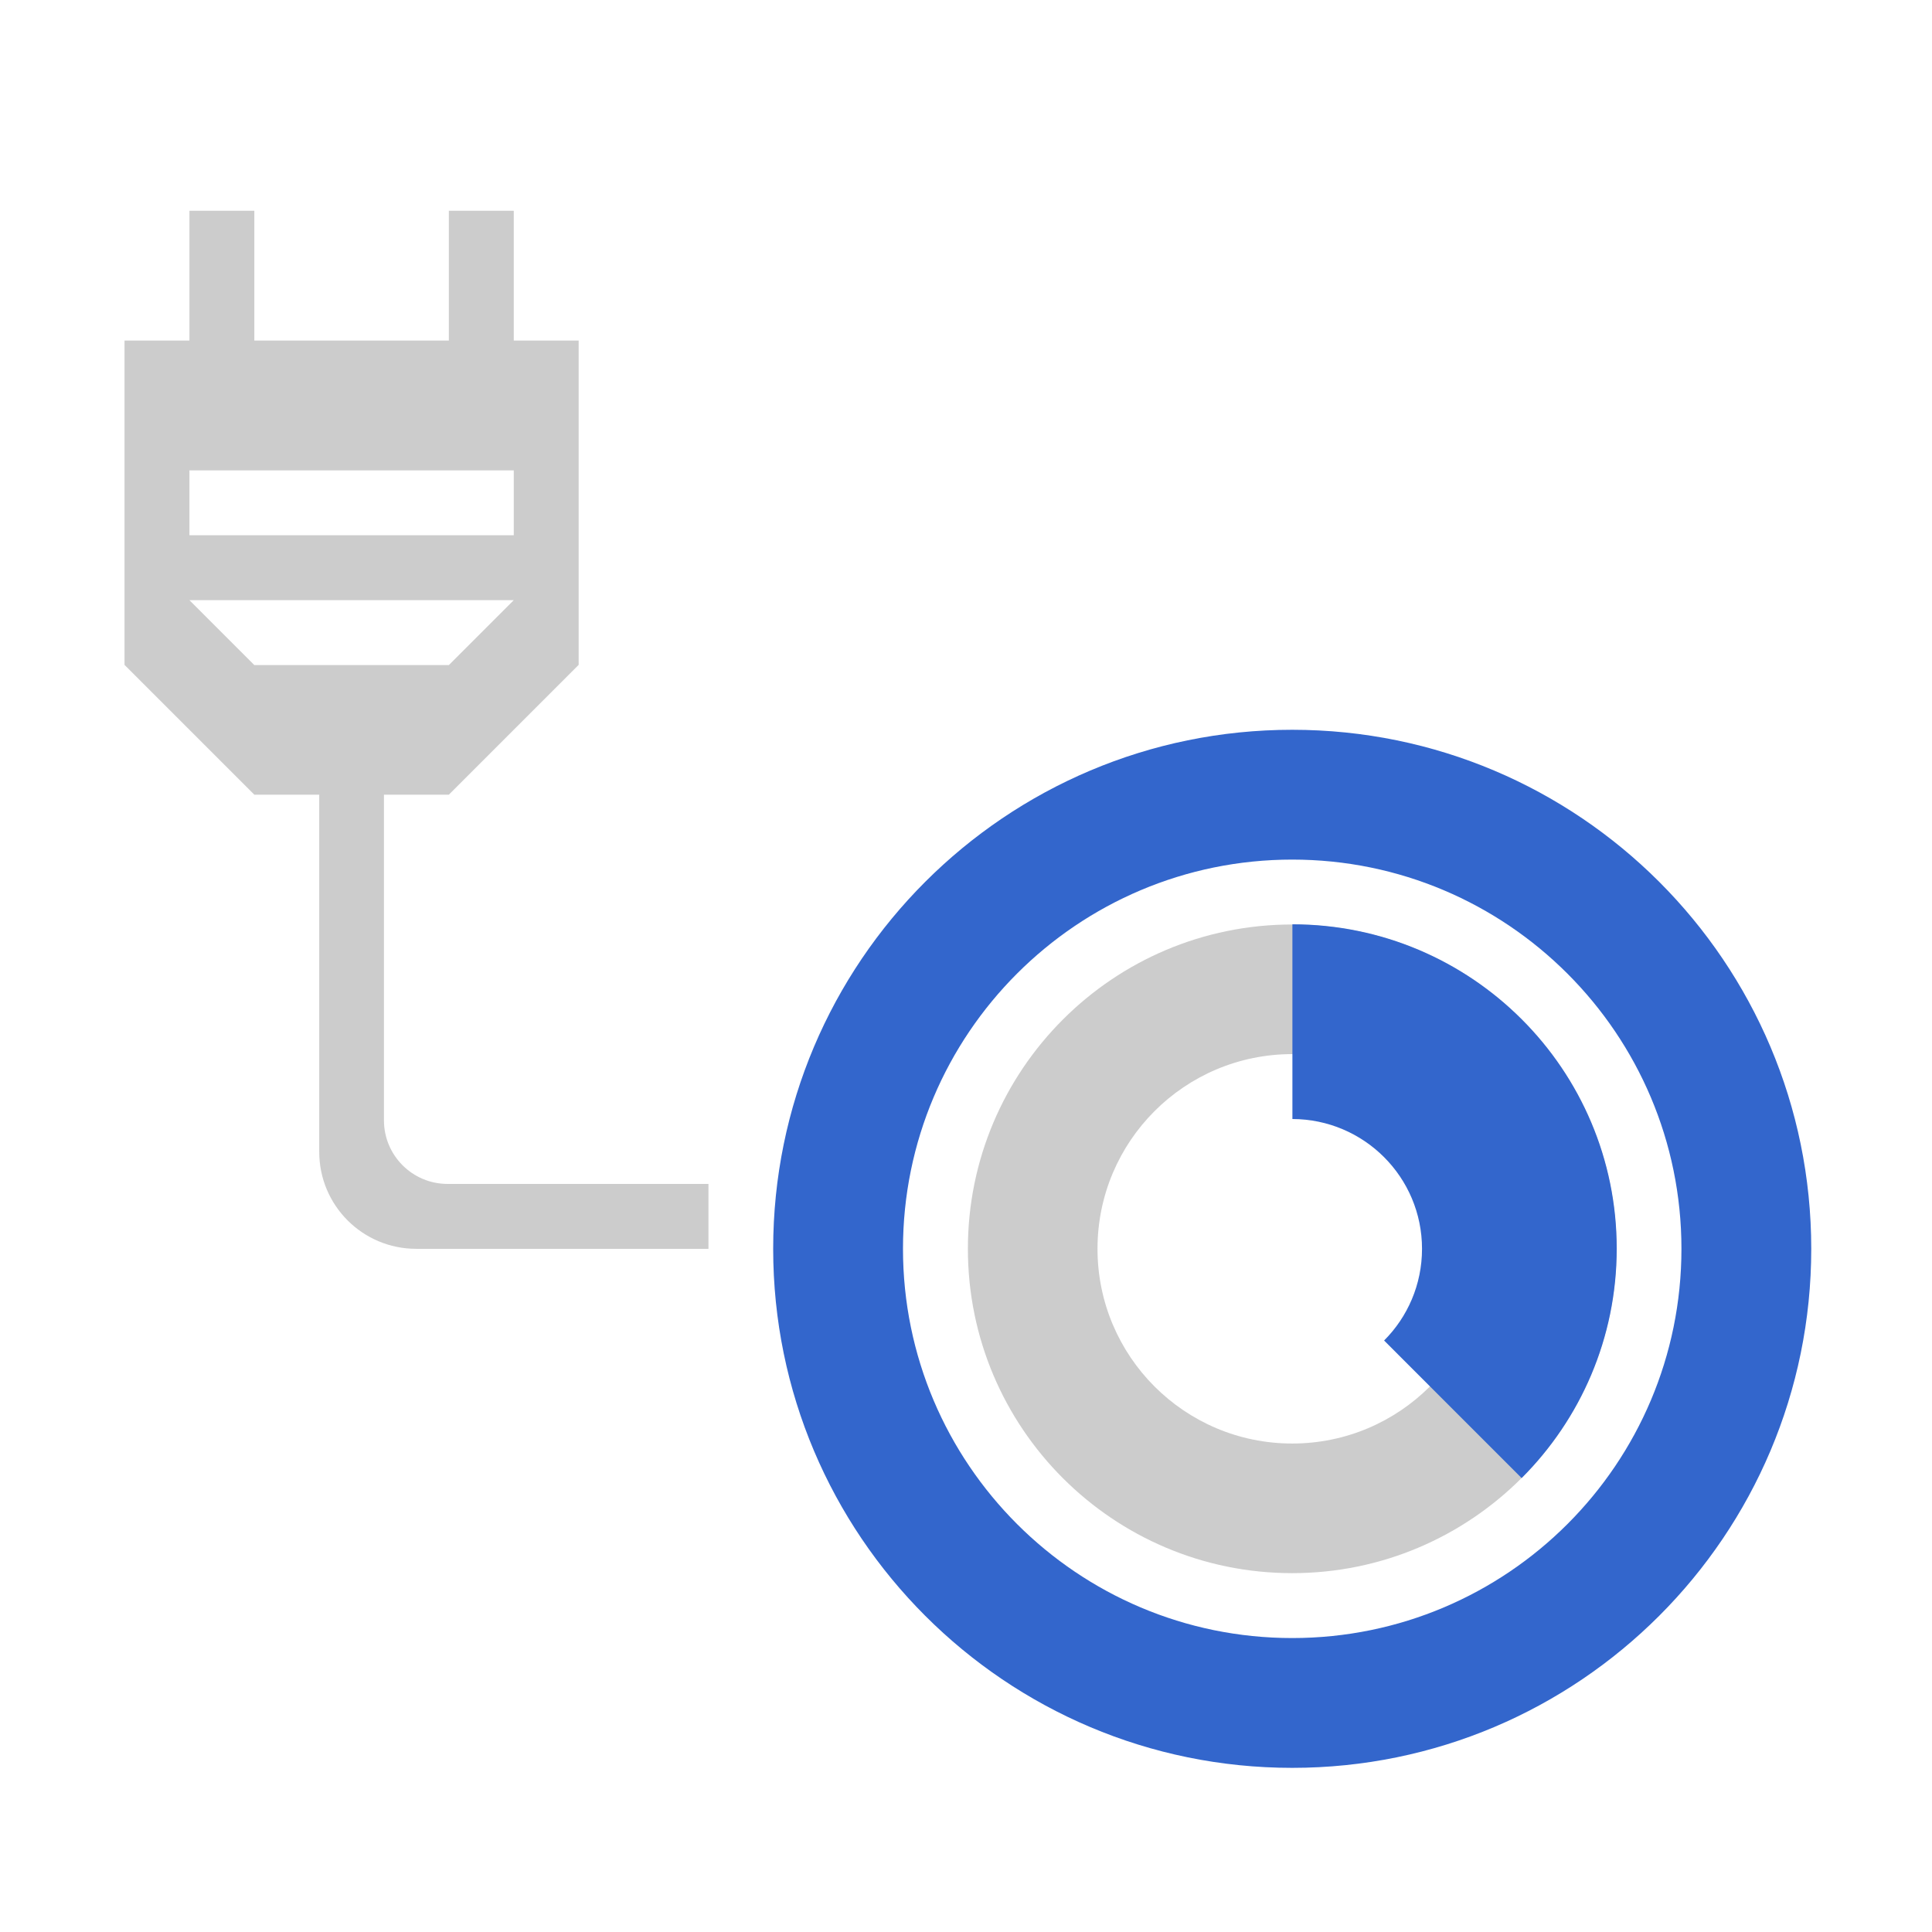
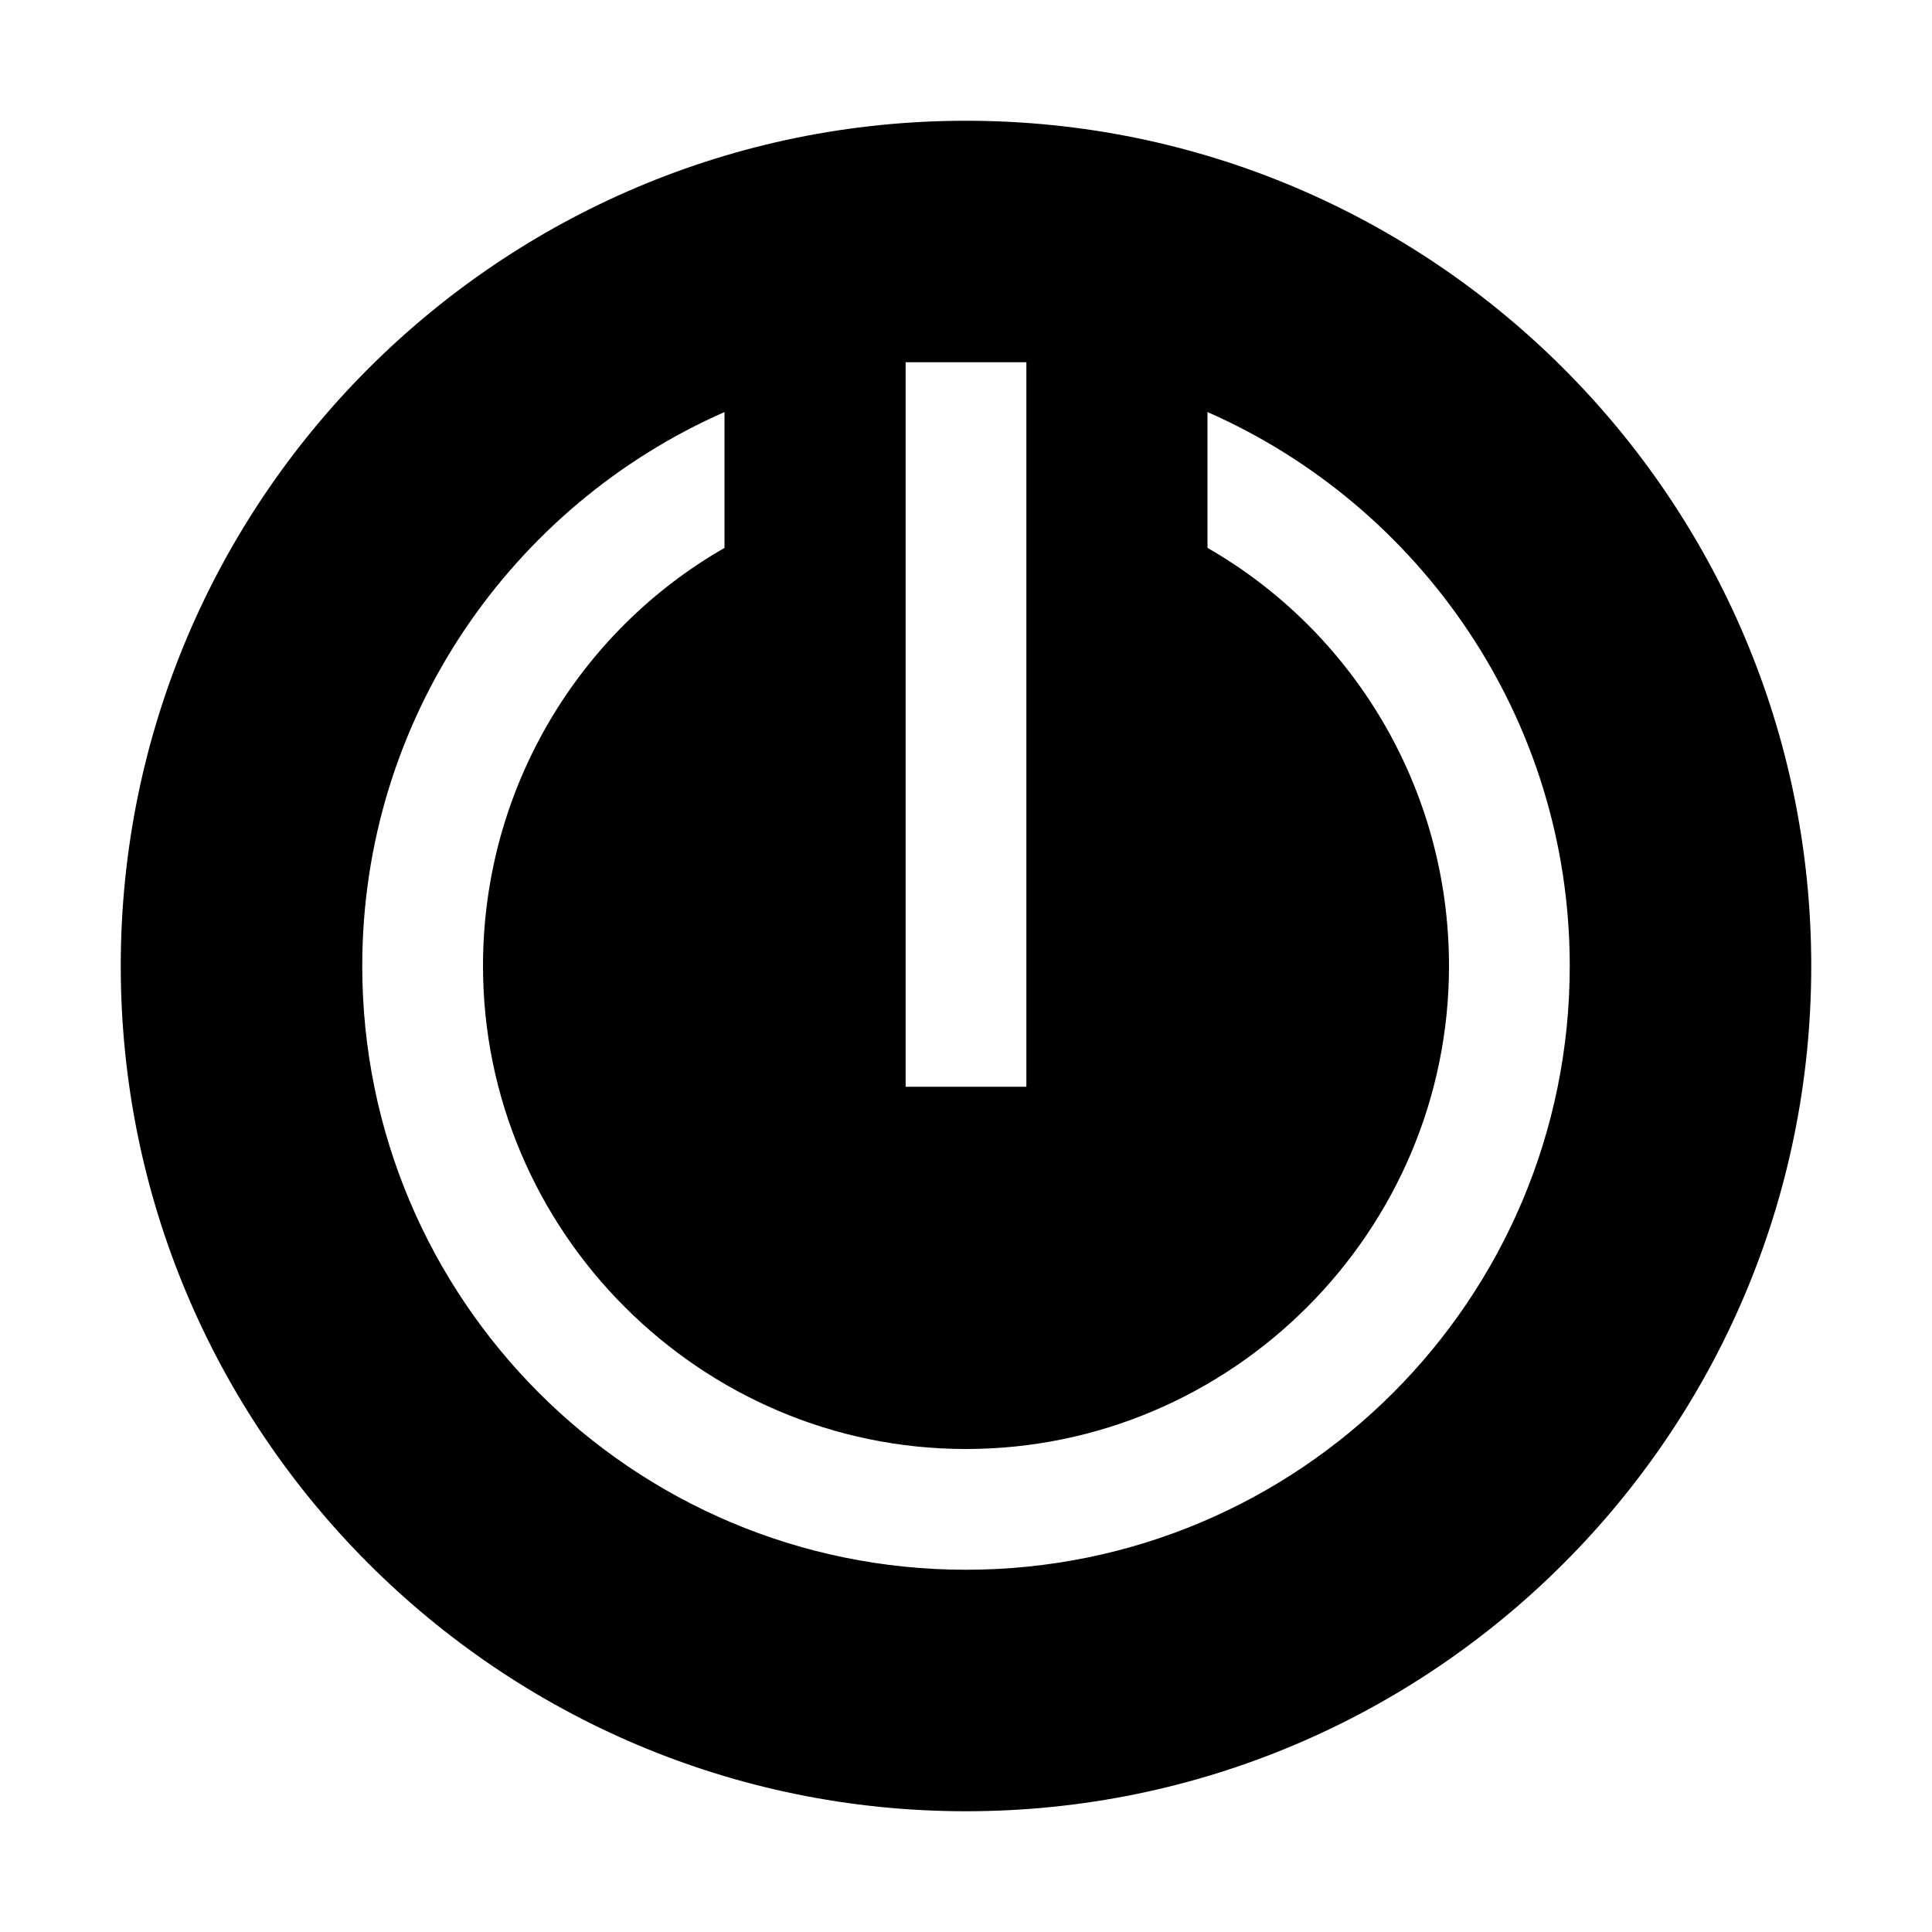
- <svg xmlns="http://www.w3.org/2000/svg" t="1524023103756" class="icon" style="" viewBox="0 0 1024 1024" version="1.1" p-id="1977" width="200" height="200">
+ <svg xmlns="http://www.w3.org/2000/svg" t="1525917932941" class="icon" style="" viewBox="0 0 1024 1024" version="1.1" p-id="3272" width="200" height="200">
  <defs>
    <style type="text/css" />
  </defs>
-   <path d="M169.2 610.5c0 28.4 23 51.4 51.4 51.4h154.9v-34.4H237.2c-18.6 0-33.7-15.1-33.7-33.7V421.2h34.4l68.8-68.8V180.5h-34.4v-68.8h-34.4v68.8H134.8v-68.8h-34.4v68.8H66v171.9l68.8 68.8h34.4v189.3z m-68.8-326.8v-34.4h171.9v34.4H100.4z m34.4 68.8l-34.4-34.4h171.9l-34.4 34.4H134.8z" fill="#CCCCCC" p-id="1978" />
-   <path d="M684.9 386.8C533 386.8 409.8 510 409.8 661.9 409.8 813.8 533 937 684.9 937S960 813.8 960 661.9c0-151.9-123.2-275.1-275.1-275.1z m0 481.4c-113.9 0-206.3-92.4-206.3-206.3S571 455.6 684.9 455.6 891.2 548 891.2 661.9s-92.3 206.3-206.3 206.3z" fill="#3366CC" p-id="1979" />
-   <path d="M684.9 490C590 490 513 567 513 661.9c0 95 77 171.9 171.9 171.9s171.9-77 171.9-171.9S779.9 490 684.9 490z m0 275.1c-57 0-103.2-46.2-103.2-103.2s46.2-103.2 103.2-103.2 103.2 46.2 103.2 103.2-46.2 103.2-103.2 103.2z" fill="#CCCCCC" p-id="1980" />
-   <path d="M753.7 661.9c0 19-7.7 36.2-20.1 48.6l72.9 72.9c31.1-31.1 50.4-74.1 50.4-121.6 0-95-77-171.9-171.9-171.9v103.2c37.9 0.1 68.7 30.8 68.7 68.8z" fill="#3366CC" p-id="1981" />
+   <path d="M512 64C264.8 64 64 264.8 64 512s200.8 448 448 448 448-200.8 448-448S759.2 64 512 64z m-32 128h64v384h-64V192z m32 640c-176.8 0-320-143.2-320-320 0-131.2 79.2-244 192-293.6v72C307.2 334.4 256 417.6 256 512c0 140.8 115.2 256 256 256s256-115.2 256-256c0-94.4-51.2-177.6-128-221.6v-72c112.8 49.6 192 162.4 192 293.6 0 176.8-143.2 320-320 320z" p-id="3273" />
</svg>
